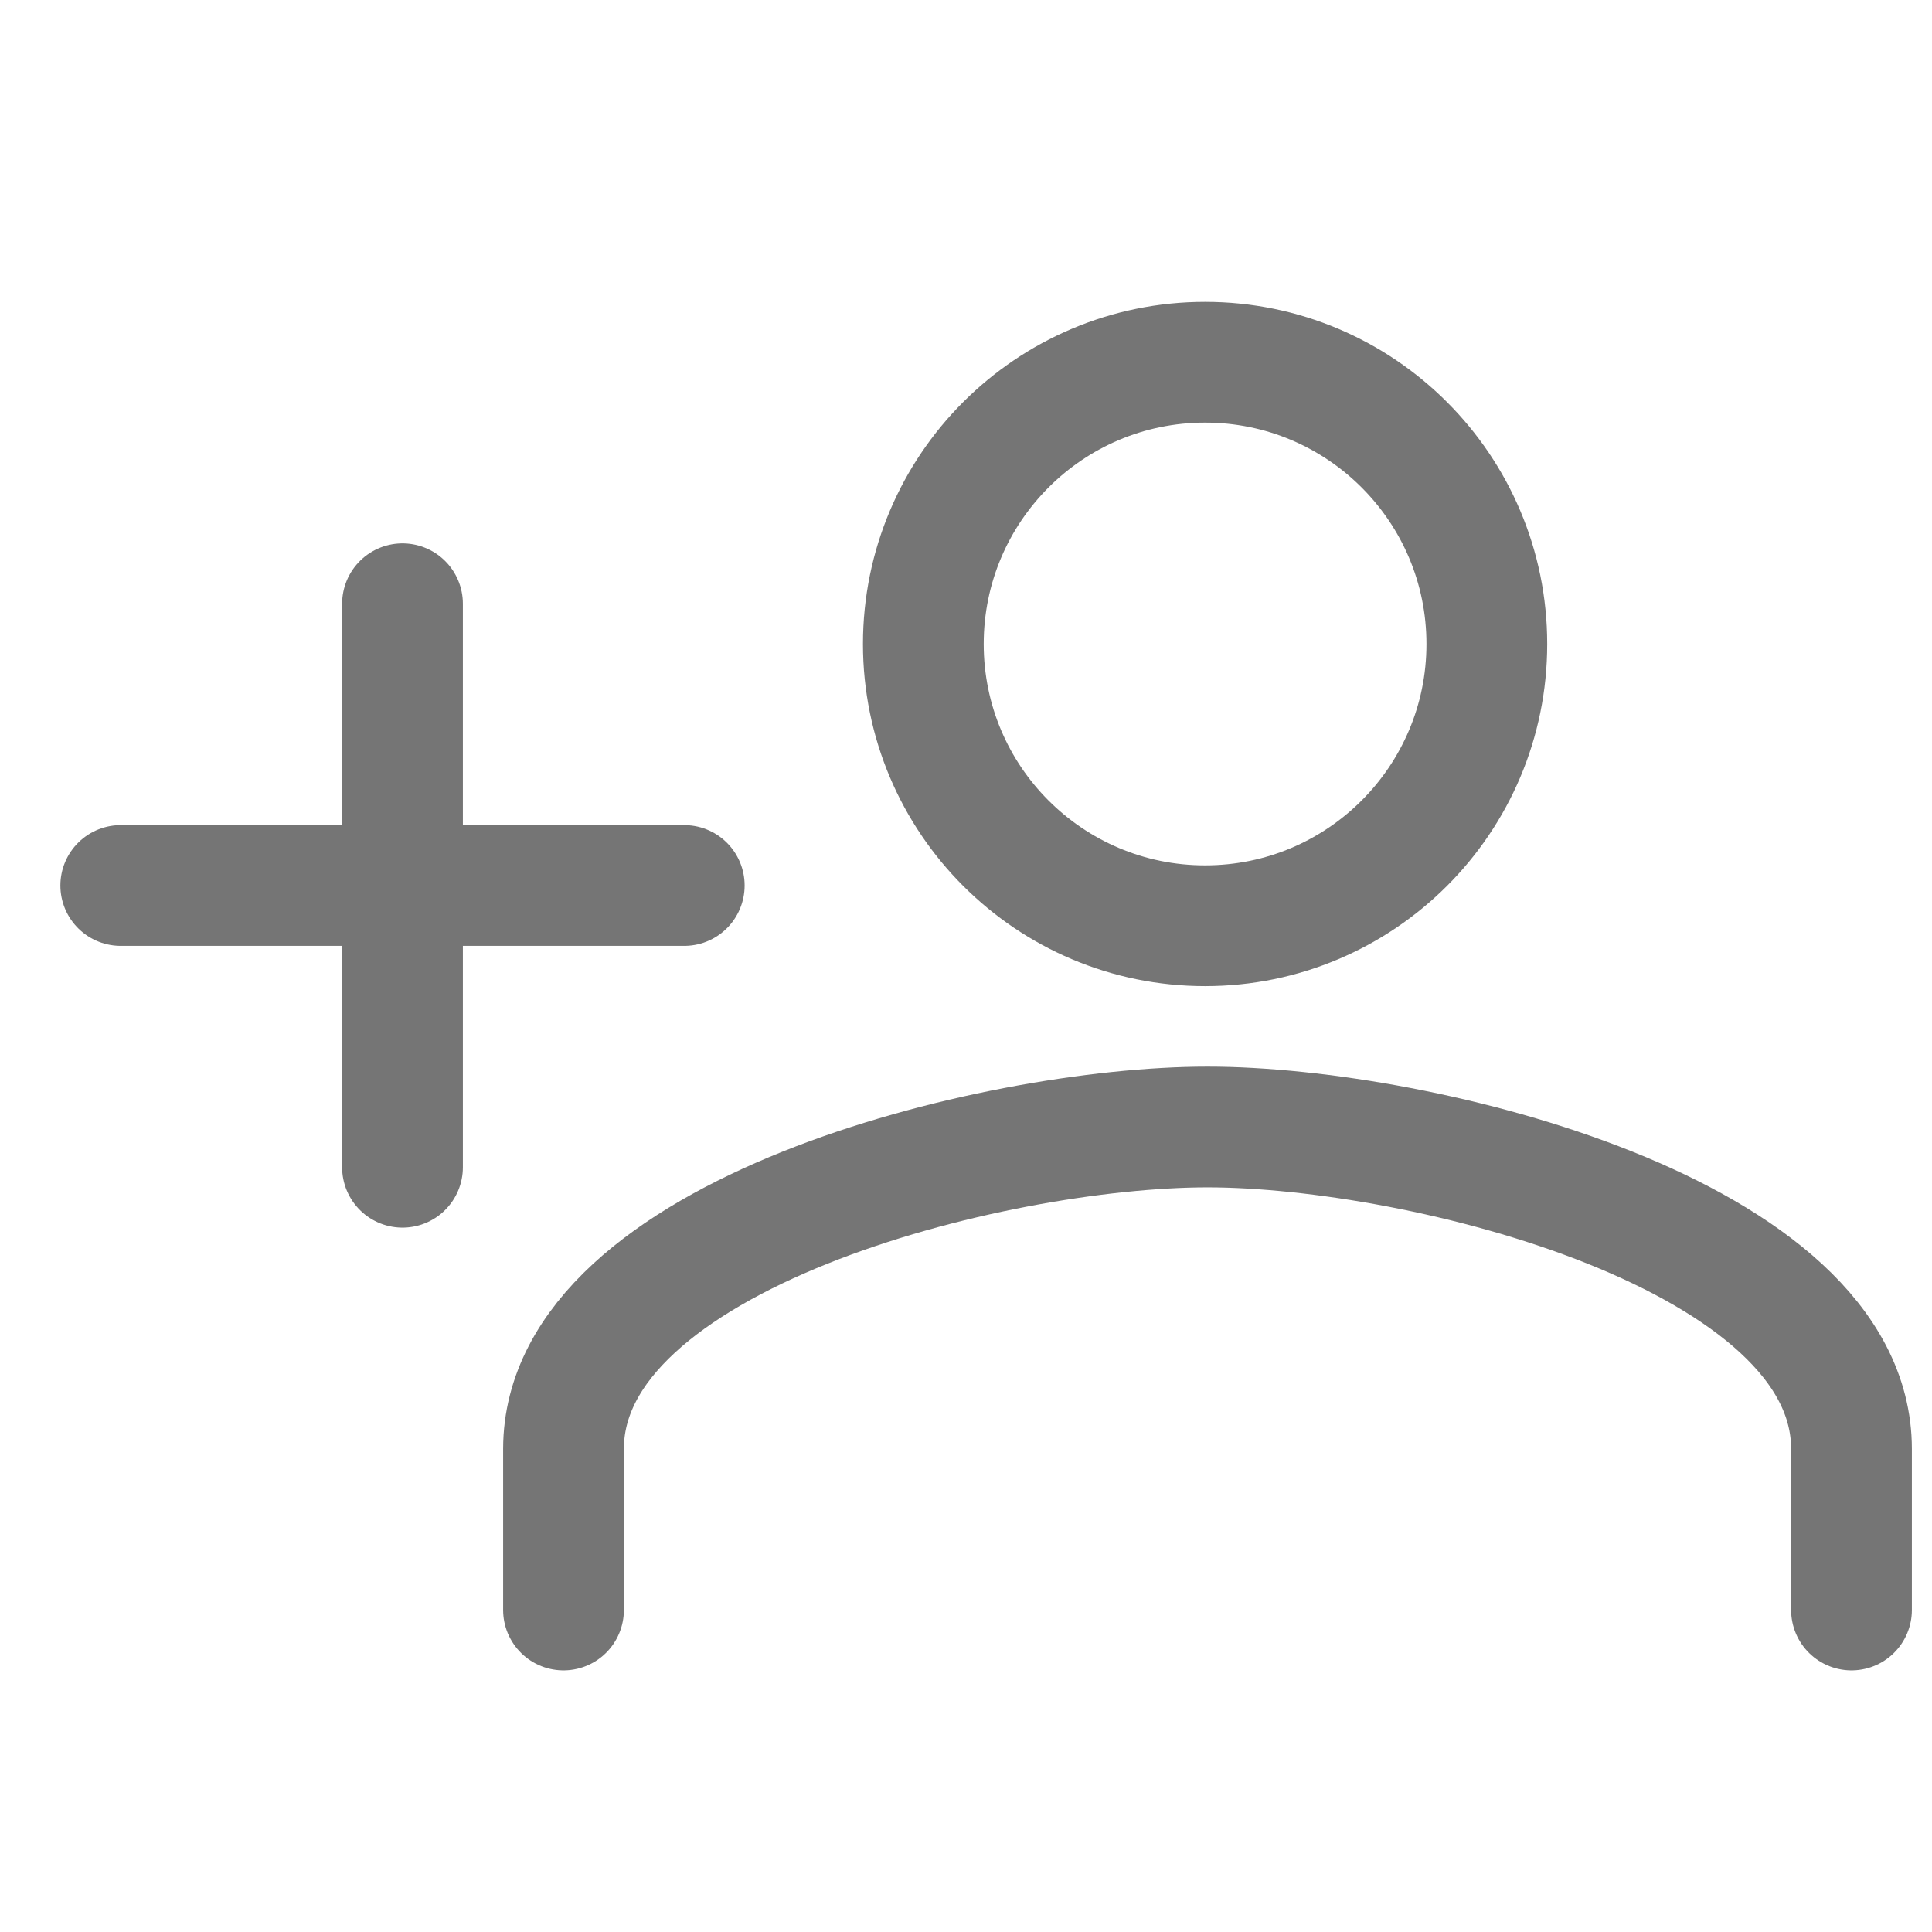
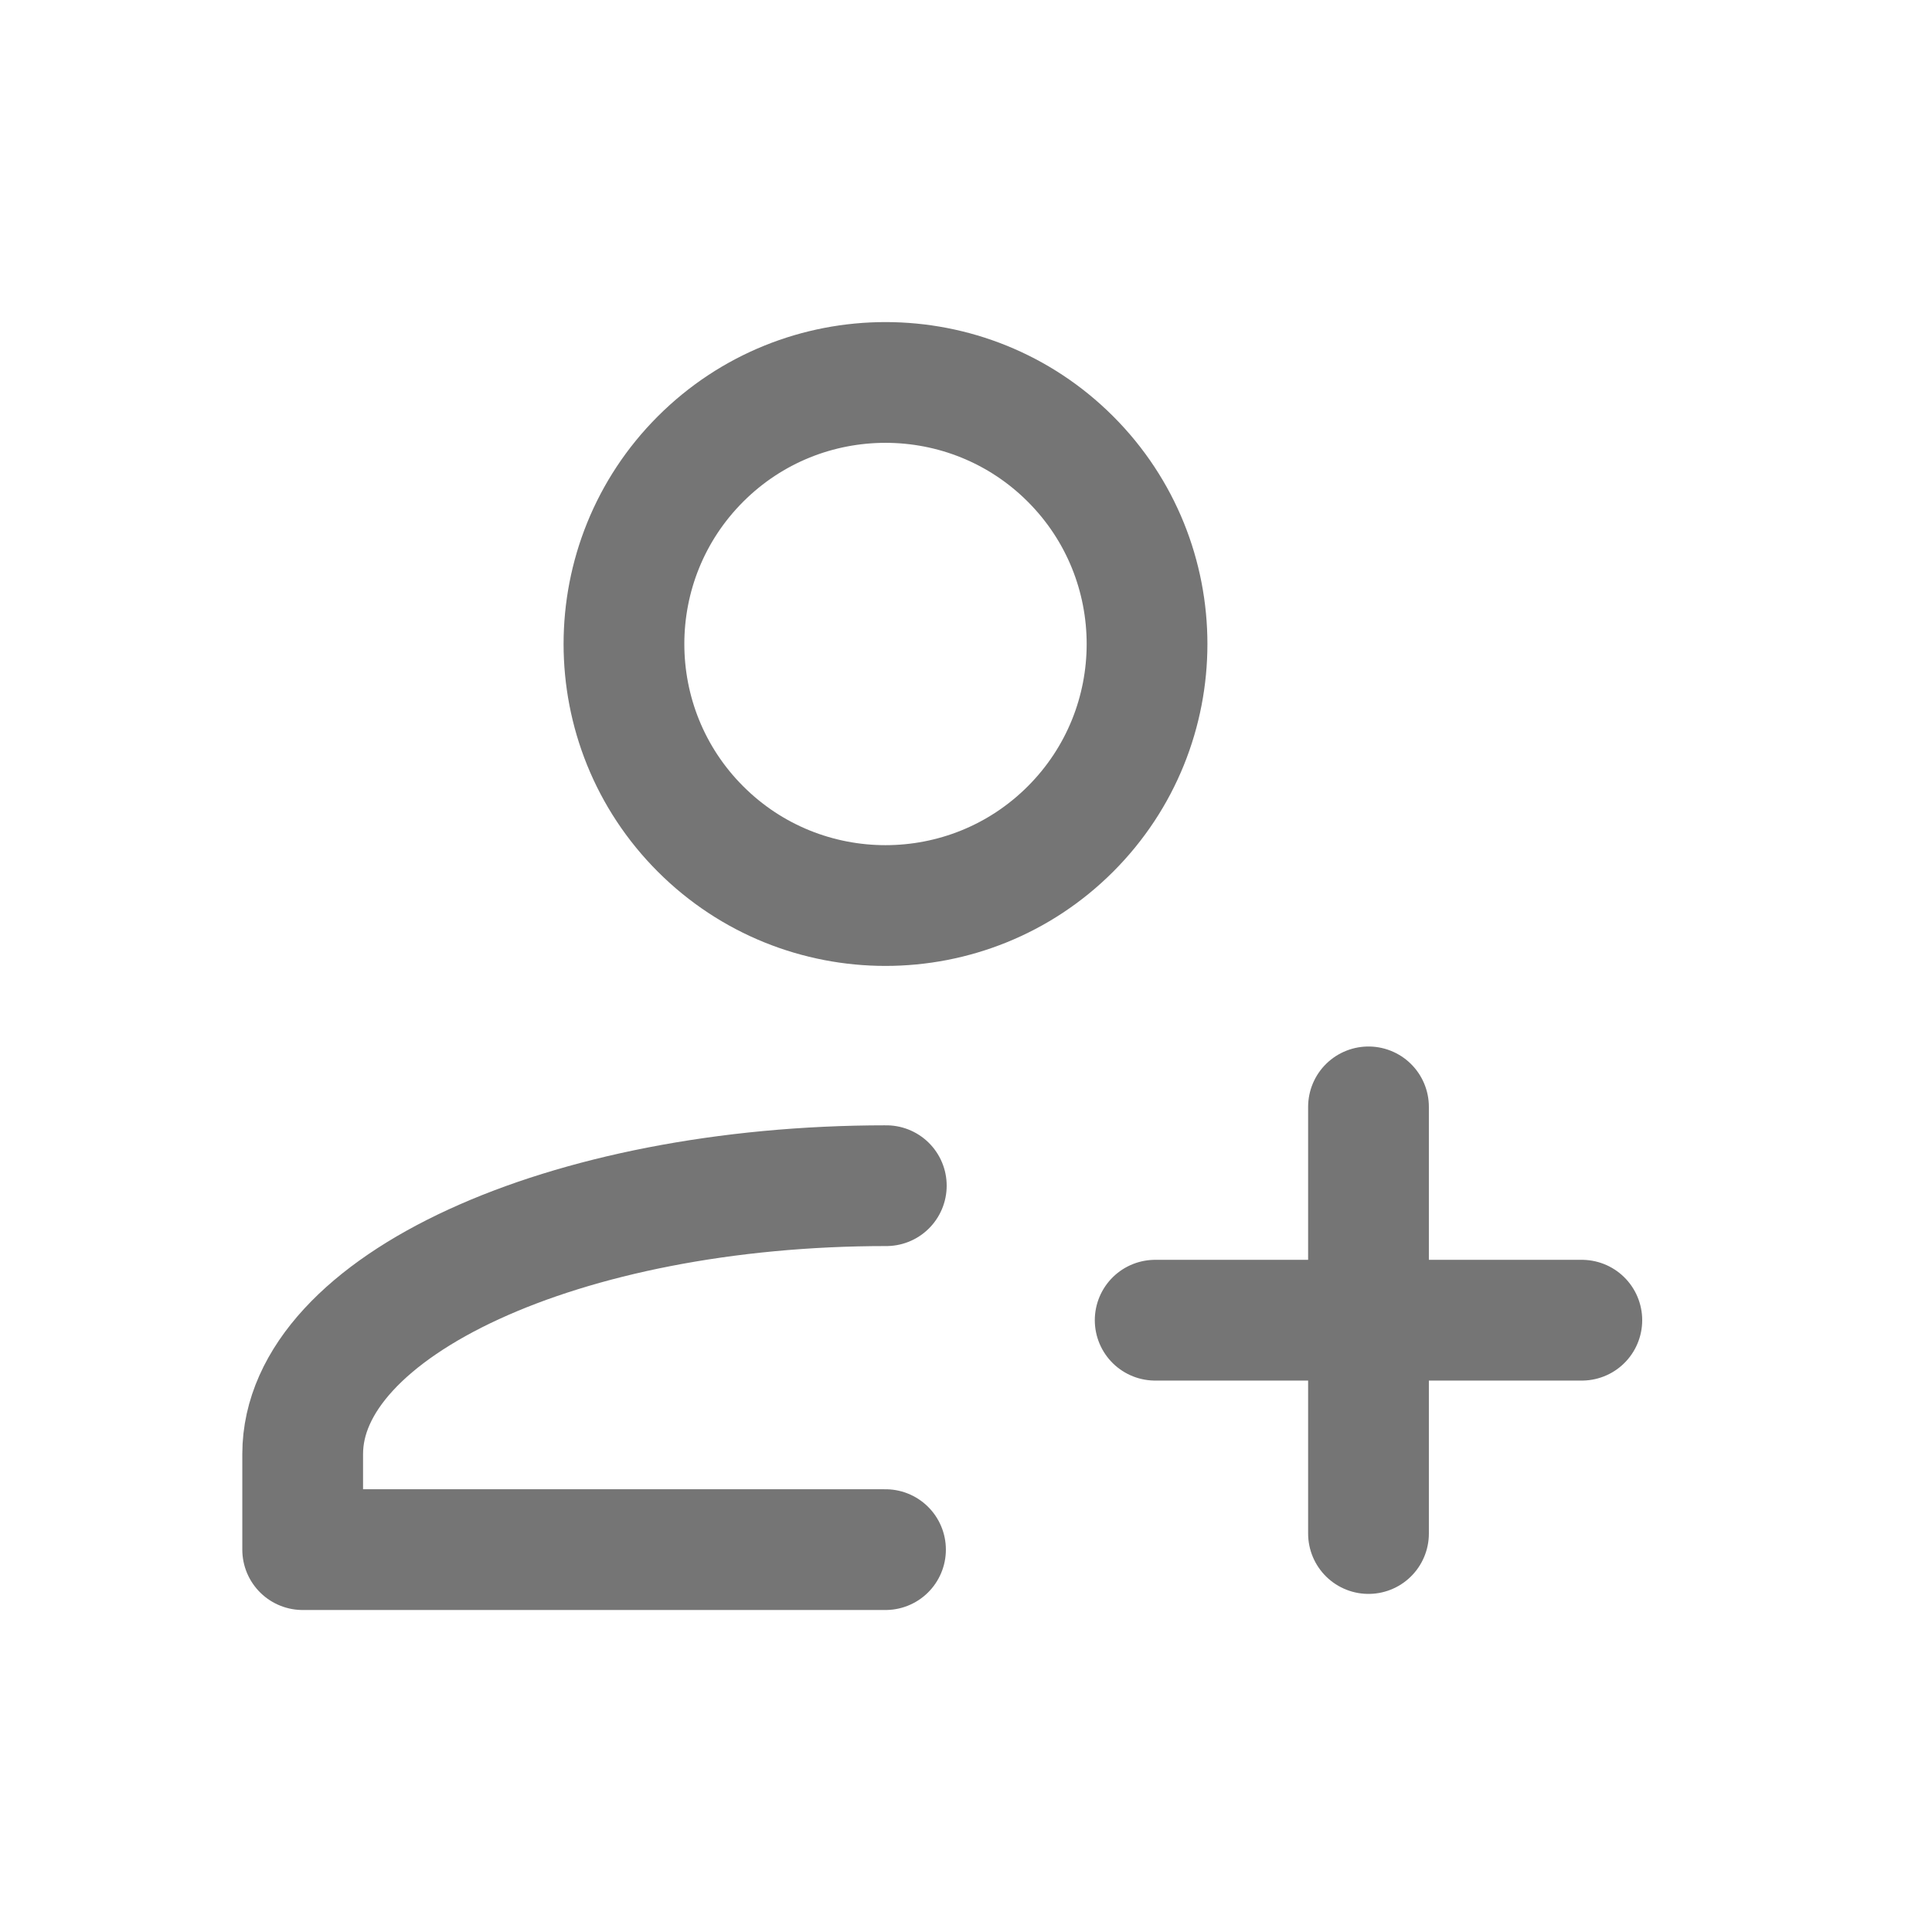
- <svg xmlns="http://www.w3.org/2000/svg" fill-rule="evenodd" stroke-linecap="round" stroke-linejoin="round" stroke-miterlimit="1.414" clip-rule="evenodd" viewBox="0 0 24 24">
-   <path id="Person" fill="none" stroke="#757575" stroke-width="1.5" d="M23 20v-2c0-2.66-5.33-4-8-4s-8 1.34-8 4v2m7.97-15.5c1.933    0 3.5 1.567 3.5 3.5s-1.567 3.5-3.5 3.5-3.5-1.567-3.5-3.5    1.567-3.5 3.5-3.5z" />
-   <path id="Add" fill="none" stroke="#757575" stroke-width="1.5" d="M5 7.5v7M1.5 11h7" />
-   <path id="Added" visibility="hidden" fill="none" stroke="#757575" stroke-width="1.5" d="M1.489 11.952L3.504 14l5.007-5" />
+ <svg xmlns="http://www.w3.org/2000/svg" fill-rule="evenodd" stroke-linecap="round" stroke-linejoin="round" stroke-miterlimit="1.5" clip-rule="evenodd" viewBox="0 0 24 24">
+   <path fill="none" stroke="#757575" stroke-width="1.5" d="M8.702 5.702c1.268-1.268 3.328-1.268 4.596 0 1.268 1.268   1.268 3.328 0 4.596-1.268 1.268-3.328 1.268-4.596   0-1.268-1.268-1.268-3.328 0-4.596zM3.76    18.063c0-1.84 3.249-3.334 7.25-3.334m-7.25   3.334v1.187H11M17    13.75v5.3m-2.65-2.65h5.3" />
</svg>
